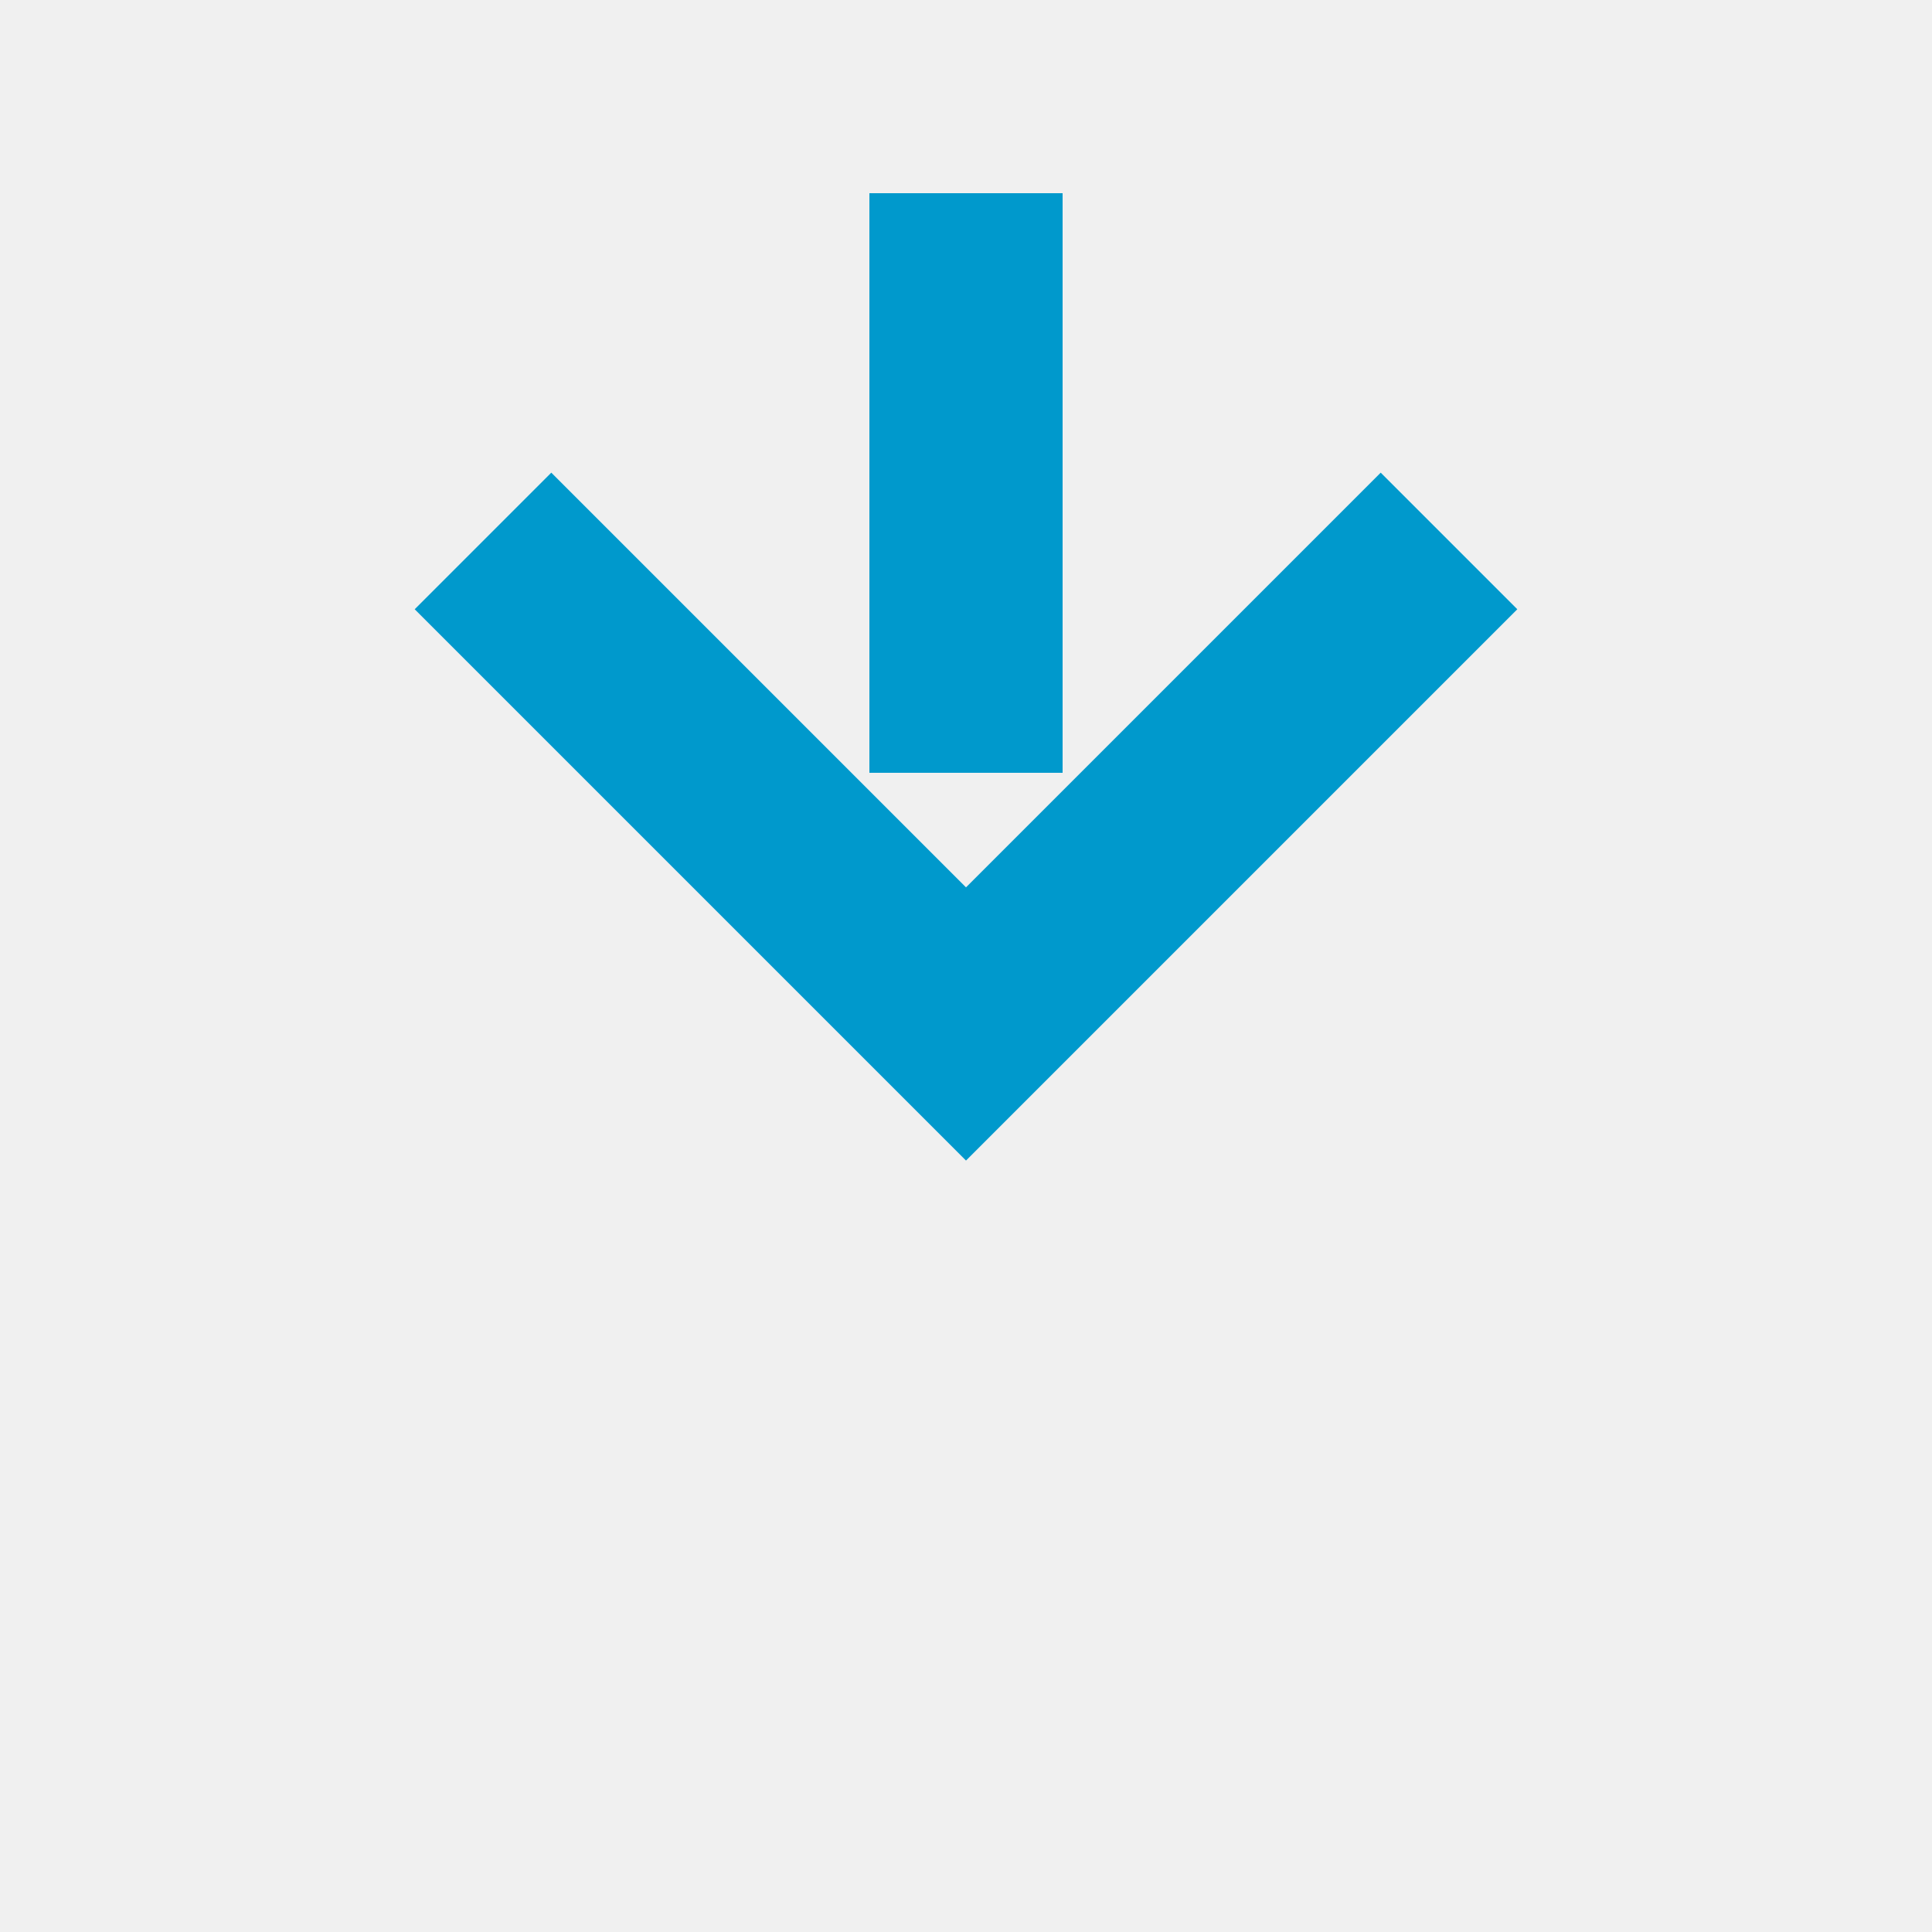
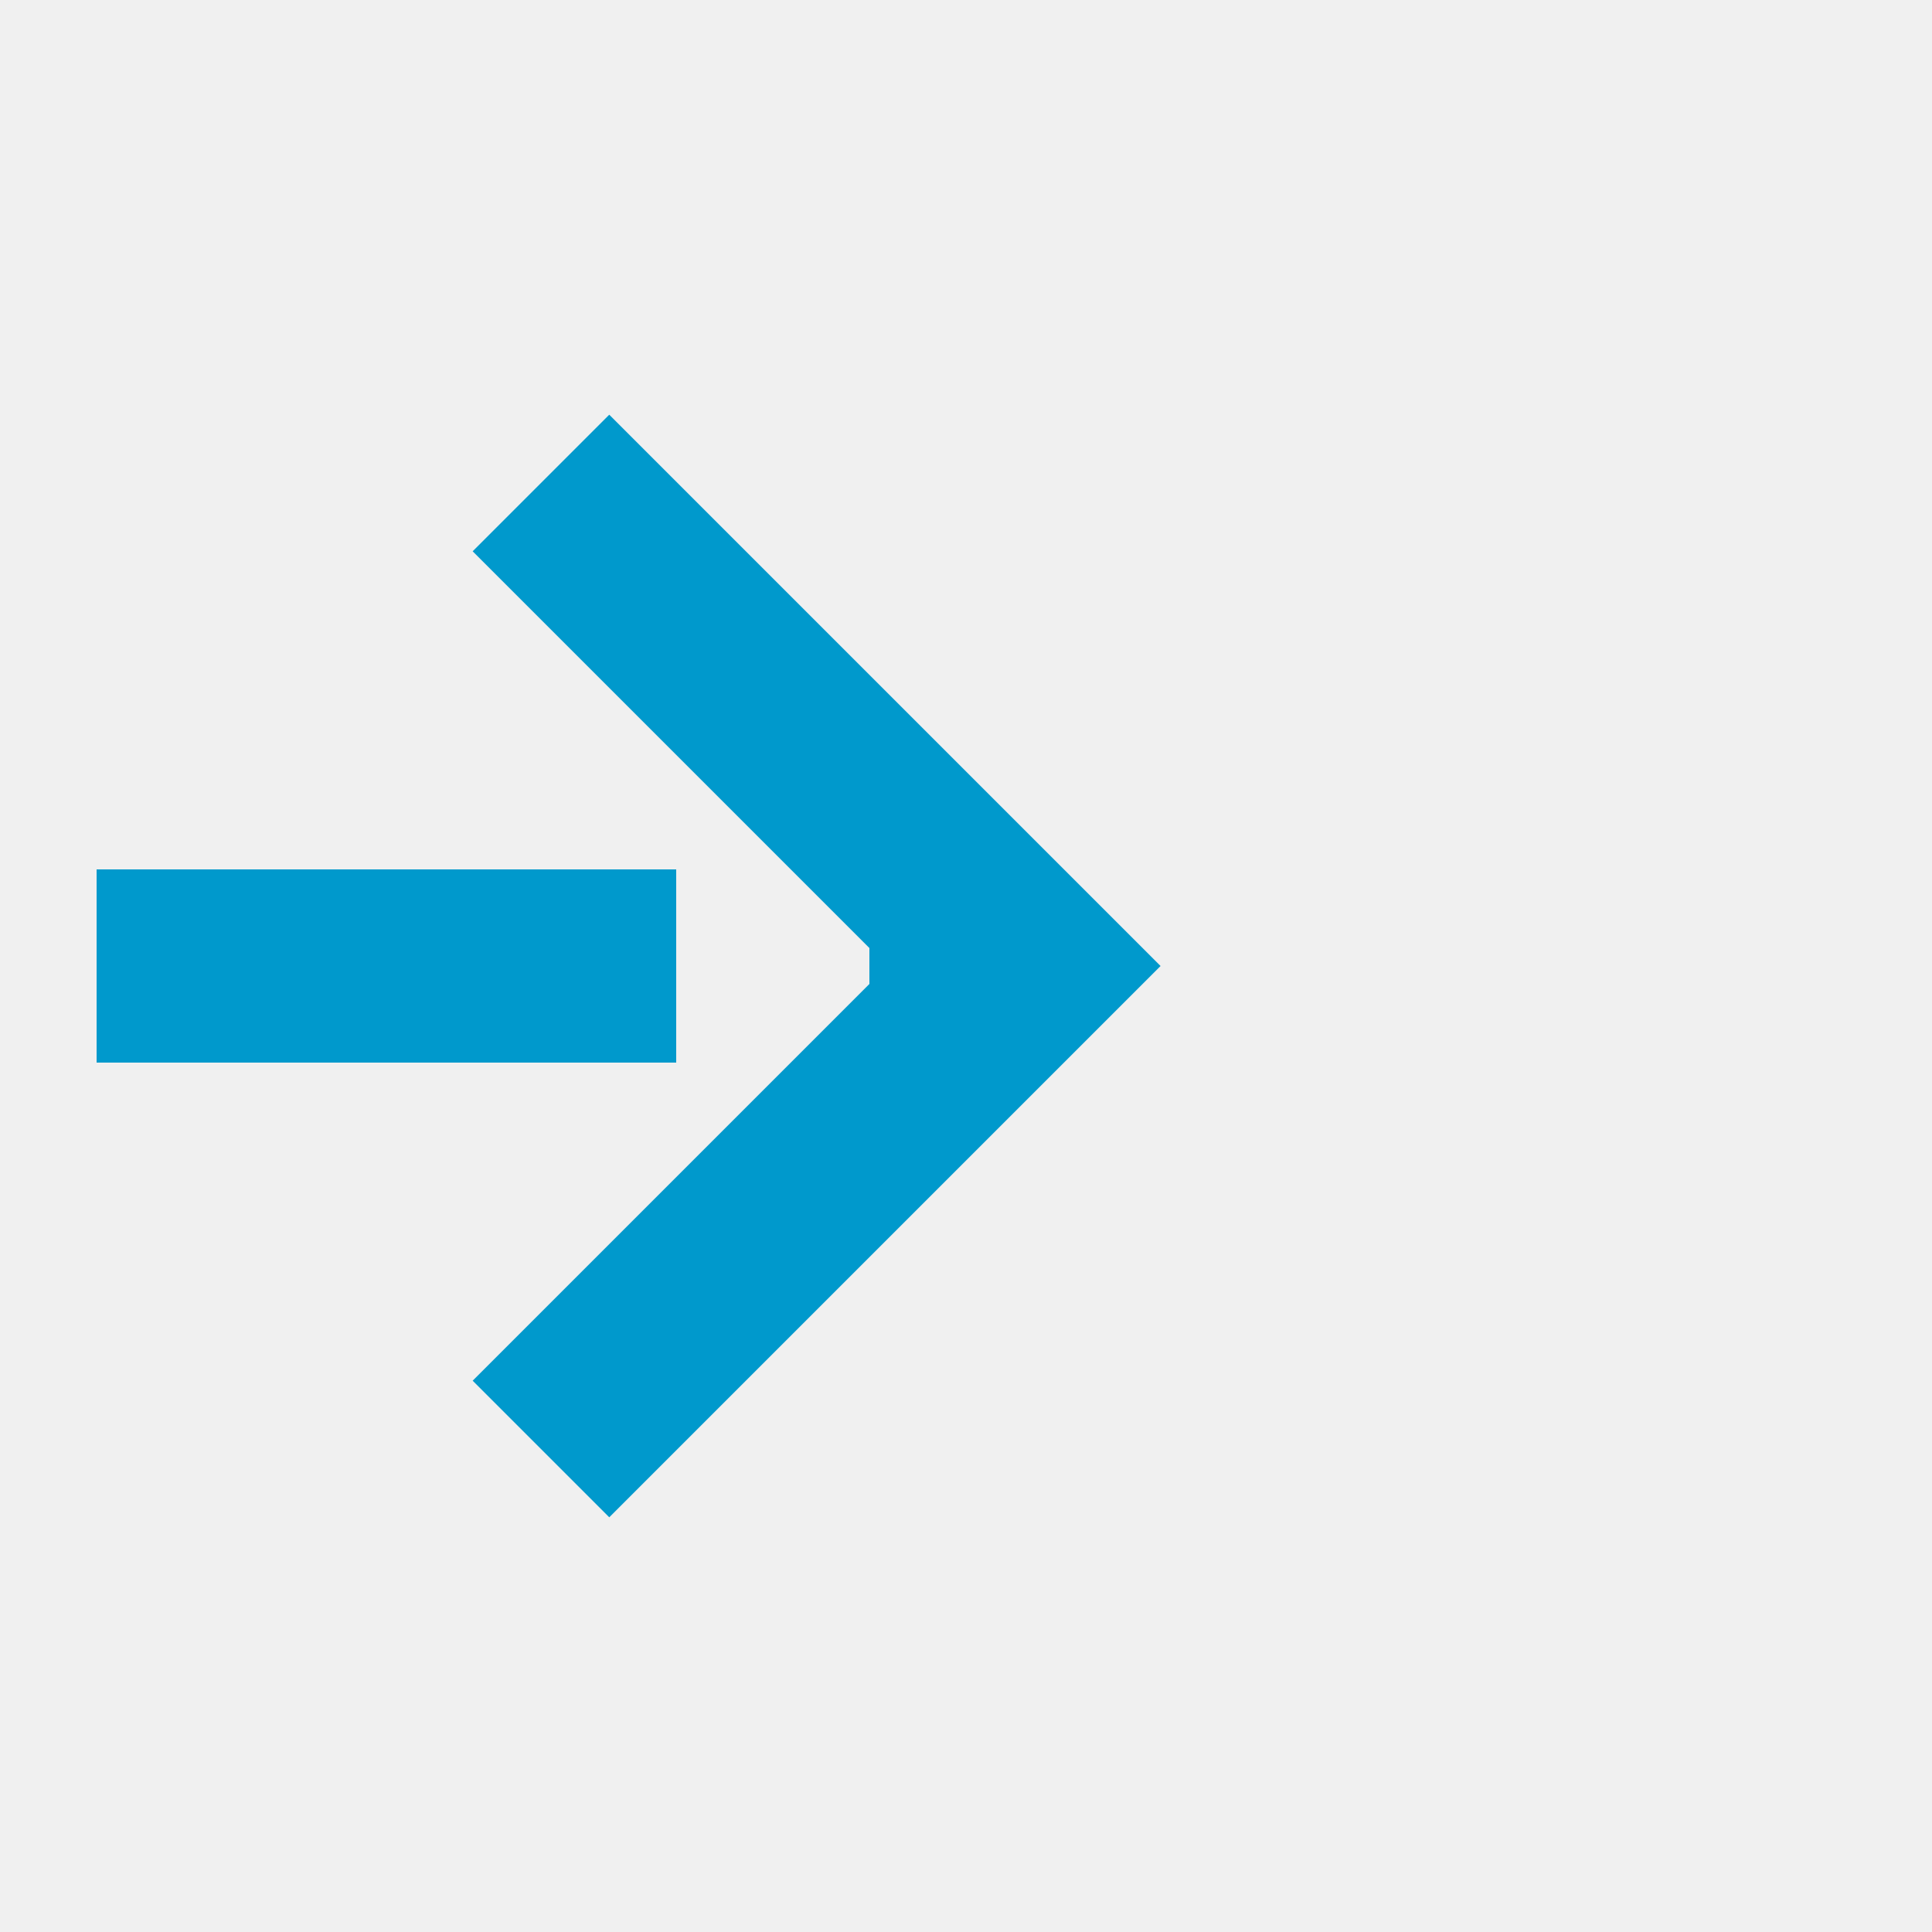
- <svg xmlns="http://www.w3.org/2000/svg" version="1.1" width="20px" height="20px" preserveAspectRatio="xMinYMid meet" viewBox="1984 1220  20 18">
+ <svg xmlns="http://www.w3.org/2000/svg" version="1.1" width="20px" height="20px" preserveAspectRatio="xMinYMid meet" viewBox="2087 1144  20 18">
  <defs>
-     <mask fill="white" id="clip65">
-       <path d="M 1978.5 1193  L 2009.5 1193  L 2009.5 1221  L 1978.5 1221  Z M 1978.5 1183  L 2009.5 1183  L 2009.5 1241  L 1978.5 1241  Z " fill-rule="evenodd" />
+     <mask fill="white" id="clip216">
+       <path d="M 2056 1139  L 2088 1139  L 2088 1167  L 2056 1167  Z M 2044 1139  L 2109 1139  L 2109 1167  L 2044 1167  Z " fill-rule="evenodd" />
    </mask>
  </defs>
-   <path d="M 1994 1193  L 1994 1183  M 1994 1221  L 1994 1229  " stroke-width="2" stroke-dasharray="6,2" stroke="#0099cc" fill="none" />
-   <path d="M 1998.293 1223.893  L 1994 1228.186  L 1989.707 1223.893  L 1988.293 1225.307  L 1993.293 1230.307  L 1994 1231.014  L 1994.707 1230.307  L 1999.707 1225.307  L 1998.293 1223.893  Z " fill-rule="nonzero" fill="#0099cc" stroke="none" mask="url(#clip65)" />
+   <path d="M 2056 1153  L 2044 1153  M 2088 1153  L 2097 1153  " stroke-width="2" stroke-dasharray="6,2" stroke="#0099cc" fill="none" />
+   <path d="M 2091.893 1148.707  L 2096.186 1153  L 2091.893 1157.293  L 2093.307 1158.707  L 2098.307 1153.707  L 2099.014 1153  L 2098.307 1152.293  L 2093.307 1147.293  L 2091.893 1148.707  Z " fill-rule="nonzero" fill="#0099cc" stroke="none" mask="url(#clip216)" />
</svg>
